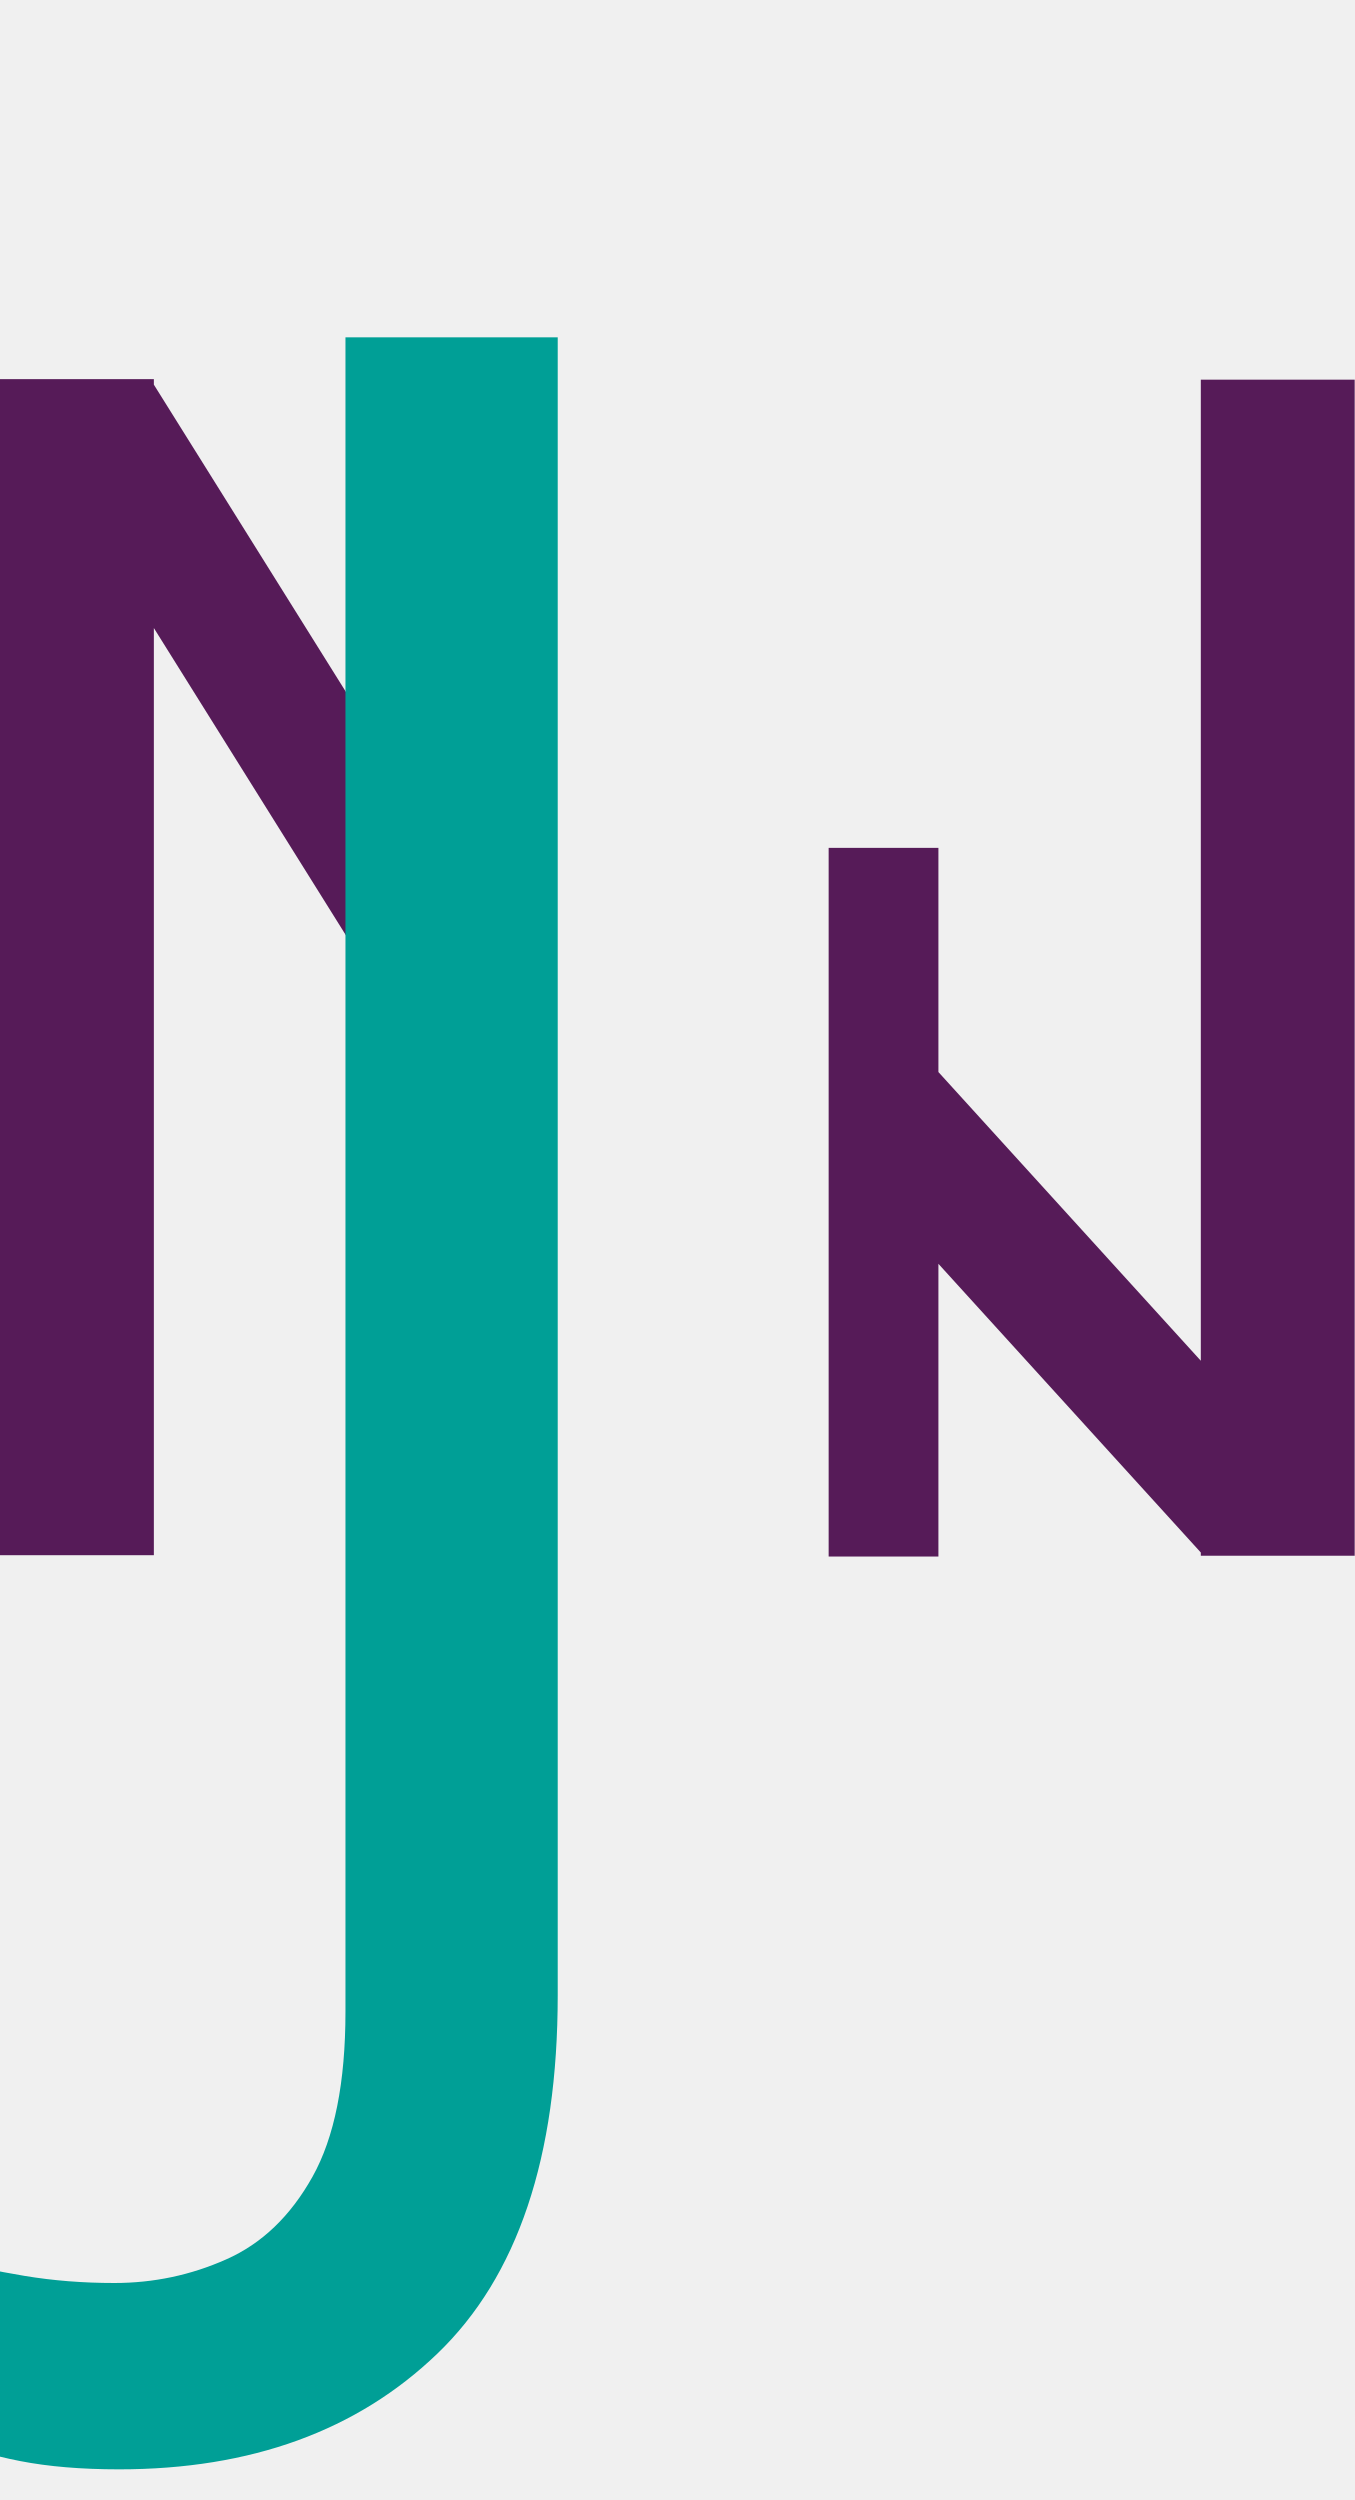
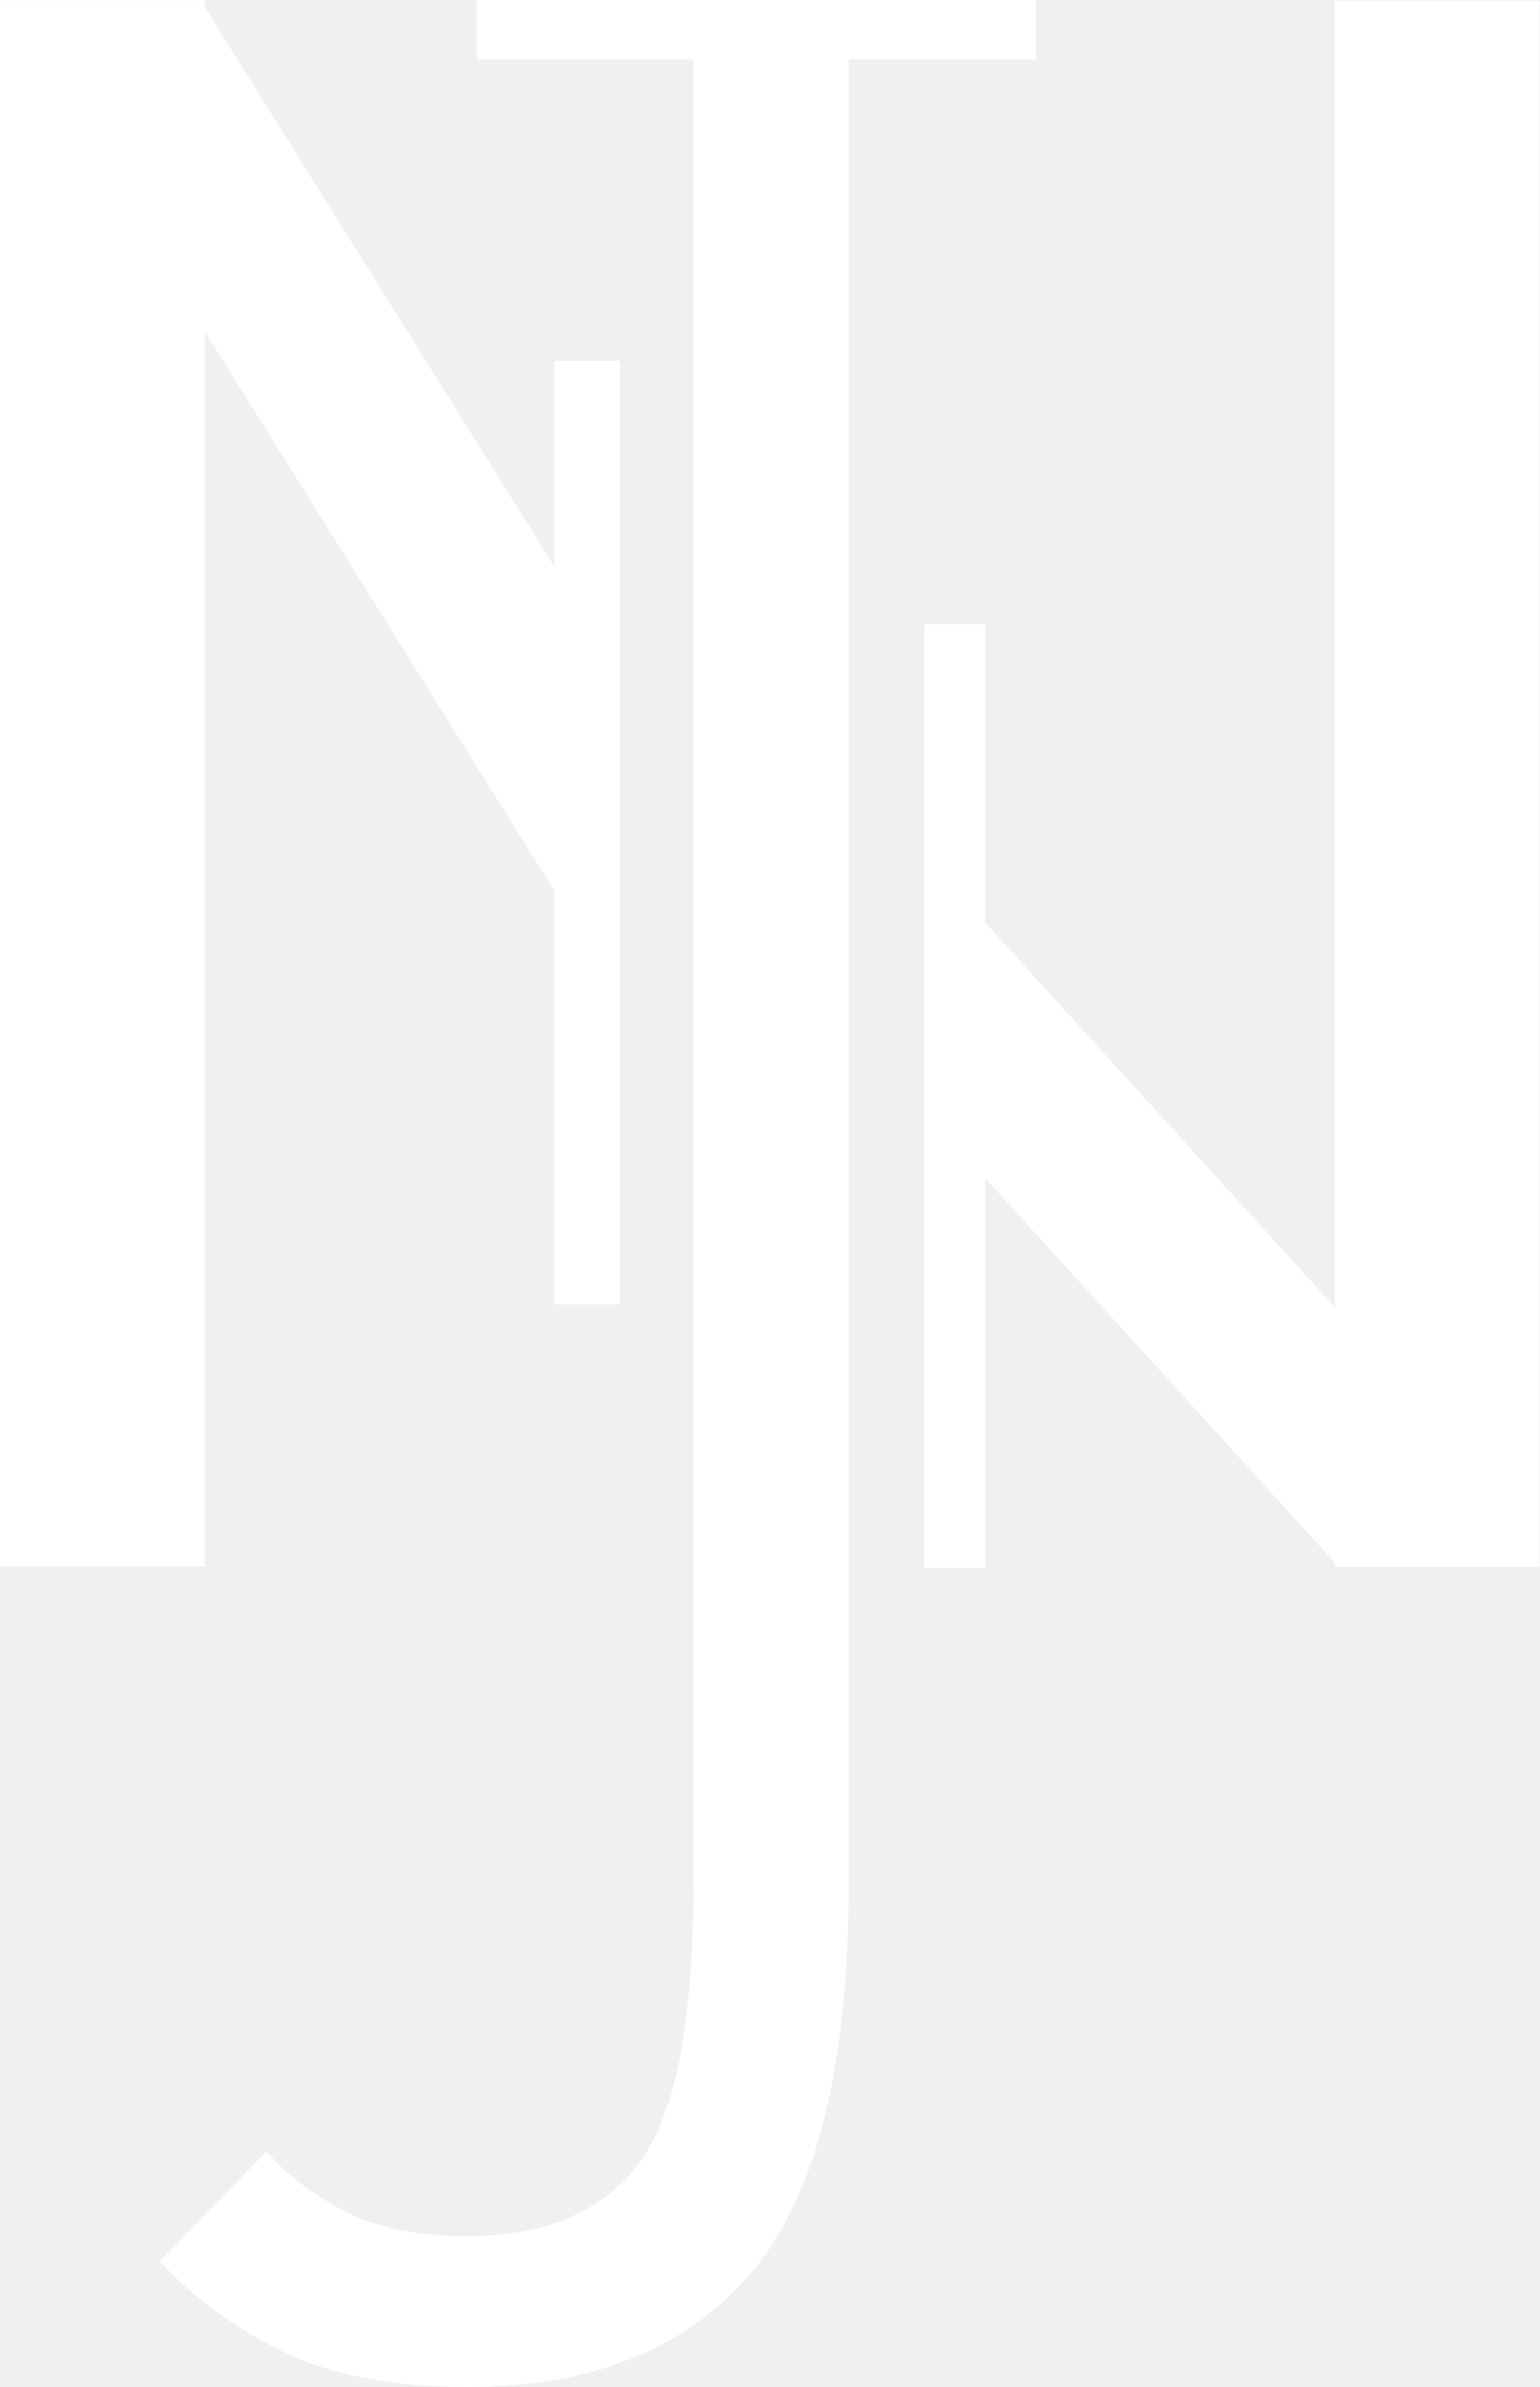
- <svg xmlns="http://www.w3.org/2000/svg" id="Layer_2" data-name="Layer 2" viewBox="0 0 122.56 226.18">
+ <svg xmlns="http://www.w3.org/2000/svg" id="Layer_2" data-name="Layer 2" viewBox="0 0 250.1 387.73">
  <defs>
    <style>
      .cls-1 {
-         fill: #561b58;
+         fill: #fff;
        stroke-width: 0px;
-       }
- 
-       .cls-2 {
-         fill: #009f96;
-         font-family: AlexandriaFLF, AlexandriaFLF;
-         font-size: 213.37px;
      }
    </style>
  </defs>
  <g id="All_three" data-name="All three">
-     <polygon class="cls-1" points="37.66 58.8 37.66 72.78 13.92 34.8 13.92 34.3 13.61 34.3 13.6 34.29 13.58 34.3 0 34.3 0 140.7 13.92 140.7 13.92 56.82 37.66 94.8 37.66 122.91 47.58 122.91 47.58 58.8 37.66 58.8" />
-     <polygon class="cls-1" points="108.64 34.35 108.64 123.11 84.9 96.99 84.9 76.71 74.97 76.71 74.97 140.82 84.9 140.82 84.9 114.34 108.64 140.46 108.64 140.75 122.56 140.75 122.56 34.35 108.64 34.35" />
-     <text class="cls-2" transform="translate(11.63 182.86)">
-       <tspan x="0" y="0">J</tspan>
-     </text>
+     <path class="cls-1" d="m168.32,9.67h-30.46v296.42c0,29.59-5.25,50.59-15.76,63.01-10.5,12.41-25.91,18.62-46.22,18.62-12.26,0-22.32-1.96-30.2-5.87-7.88-3.91-14.44-8.76-19.7-14.54l17.33-17.86c3.15,3.74,7.35,6.97,12.61,9.69,5.25,2.72,11.9,4.08,19.96,4.08,12.61,0,21.88-3.91,27.84-11.73,5.95-7.82,8.93-22.96,8.93-45.41V9.67h-35.19V0h90.86v9.67Z" />
+     <polygon class="cls-1" points="90.05 58.6 90.05 92.04 33.28 1.21 33.28 .03 32.54 .03 32.52 0 32.47 .03 0 .03 0 254.43 33.28 254.43 33.28 53.87 90.05 144.69 90.05 211.89 100.7 211.89 100.7 58.6 90.05 58.6" />
+     <polygon class="cls-1" points="216.82 .11 216.82 212.33 160.05 149.89 160.05 101.39 150.15 101.39 150.15 254.68 160.05 254.68 160.05 191.38 216.82 253.82 216.82 254.51 250.1 254.51 250.1 .11 216.82 .11" />
  </g>
</svg>
